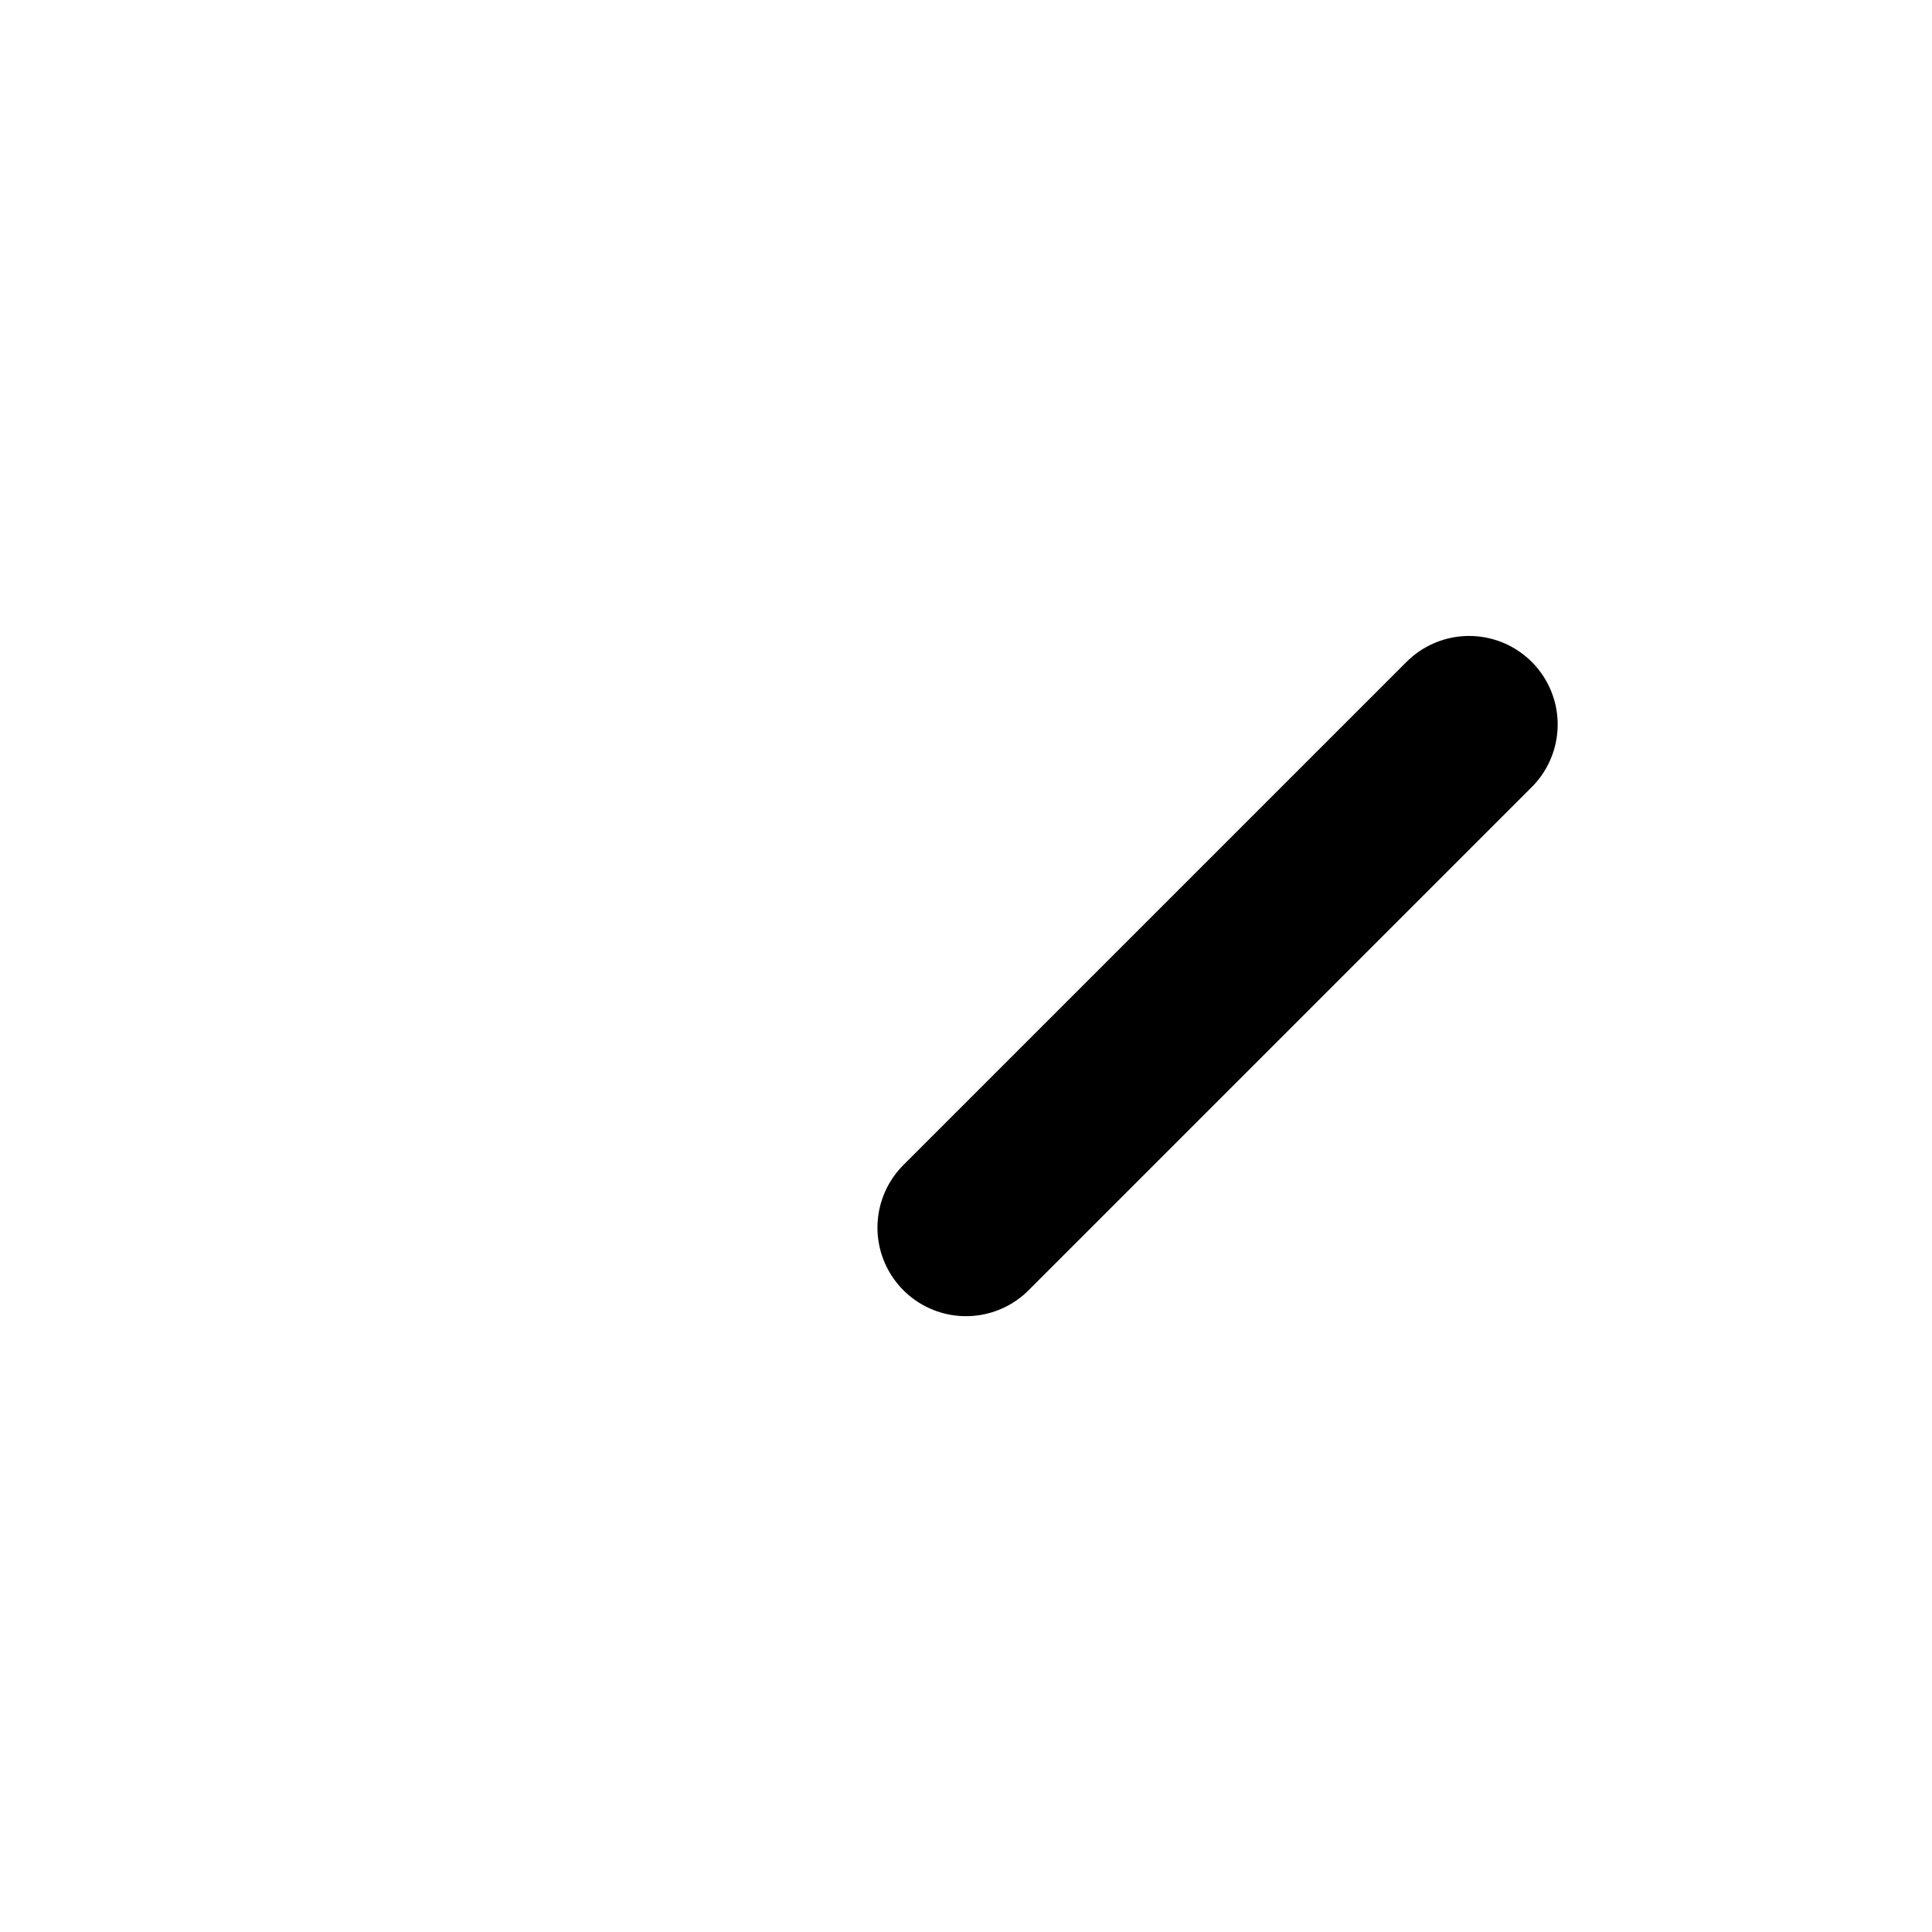
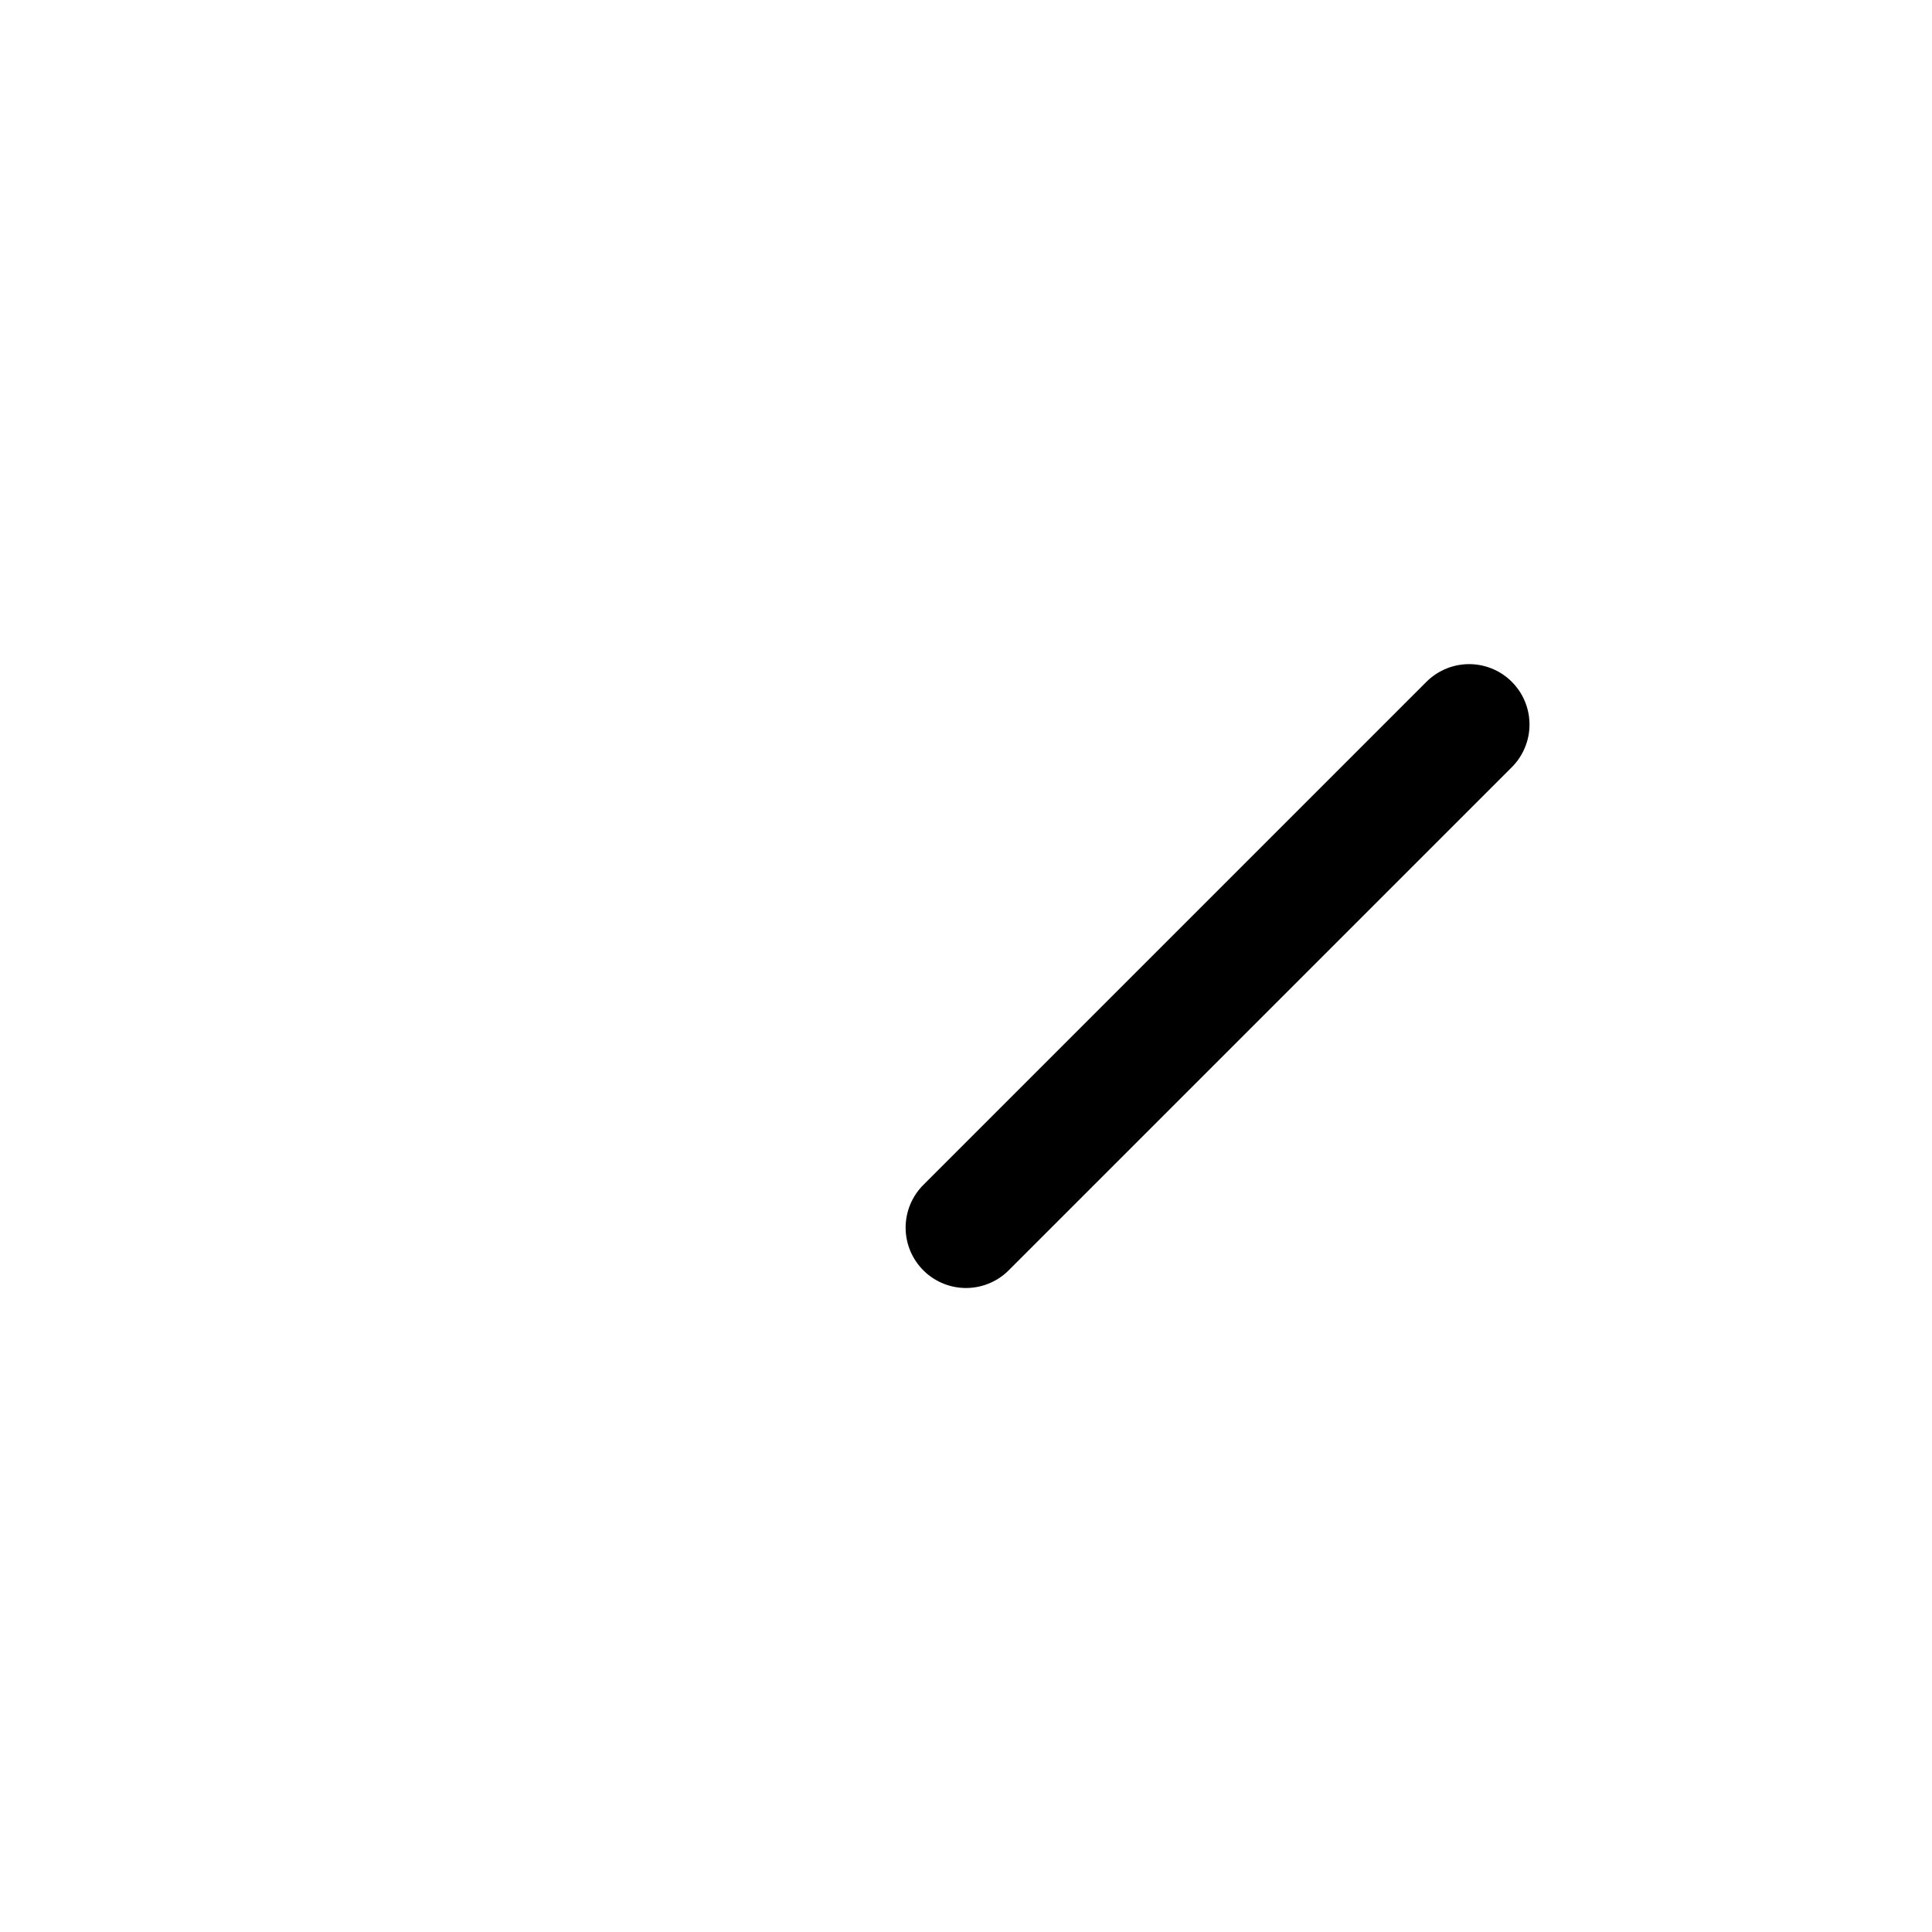
<svg xmlns="http://www.w3.org/2000/svg" width="24" height="24" viewBox="0 0 24 24">
-   <g fill="none" stroke="black" stroke-width="2.2" stroke-linecap="round" stroke-linejoin="round">
+   <g fill="none" stroke="black" stroke-width="1.5" stroke-linecap="round" stroke-linejoin="round">
    <path d="M12 15.25L18.25 9" />
  </g>
</svg>
